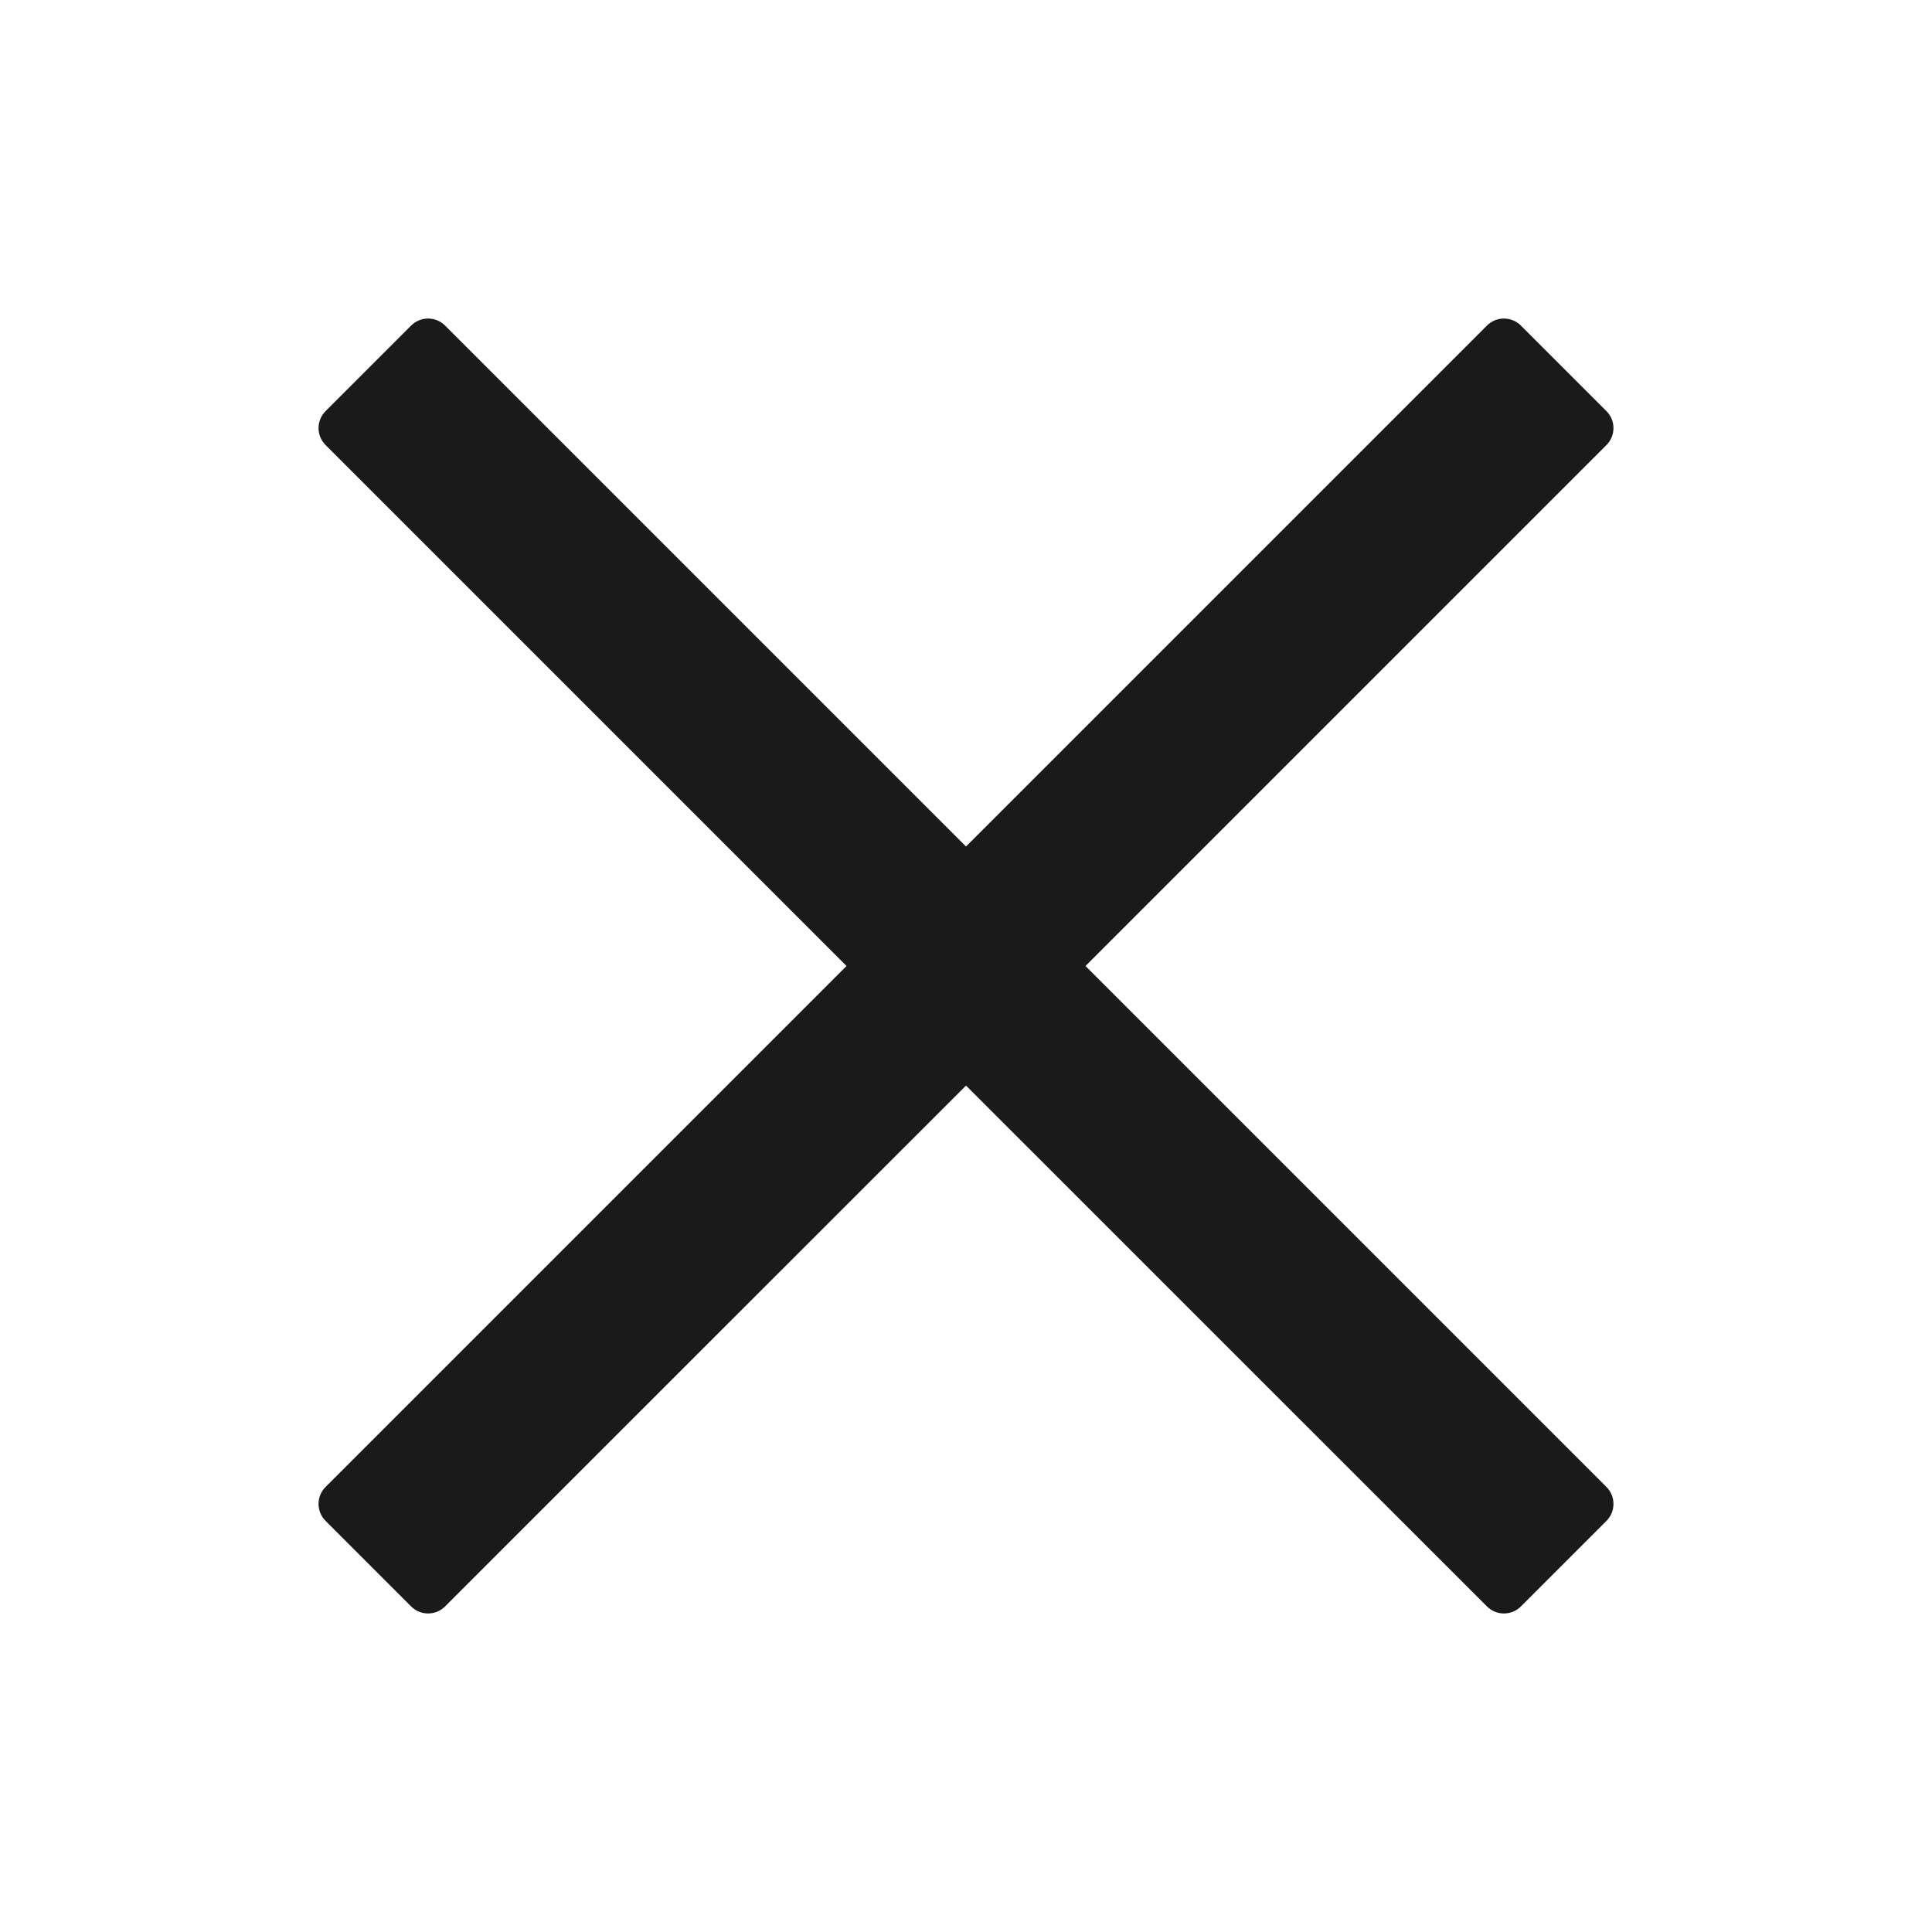
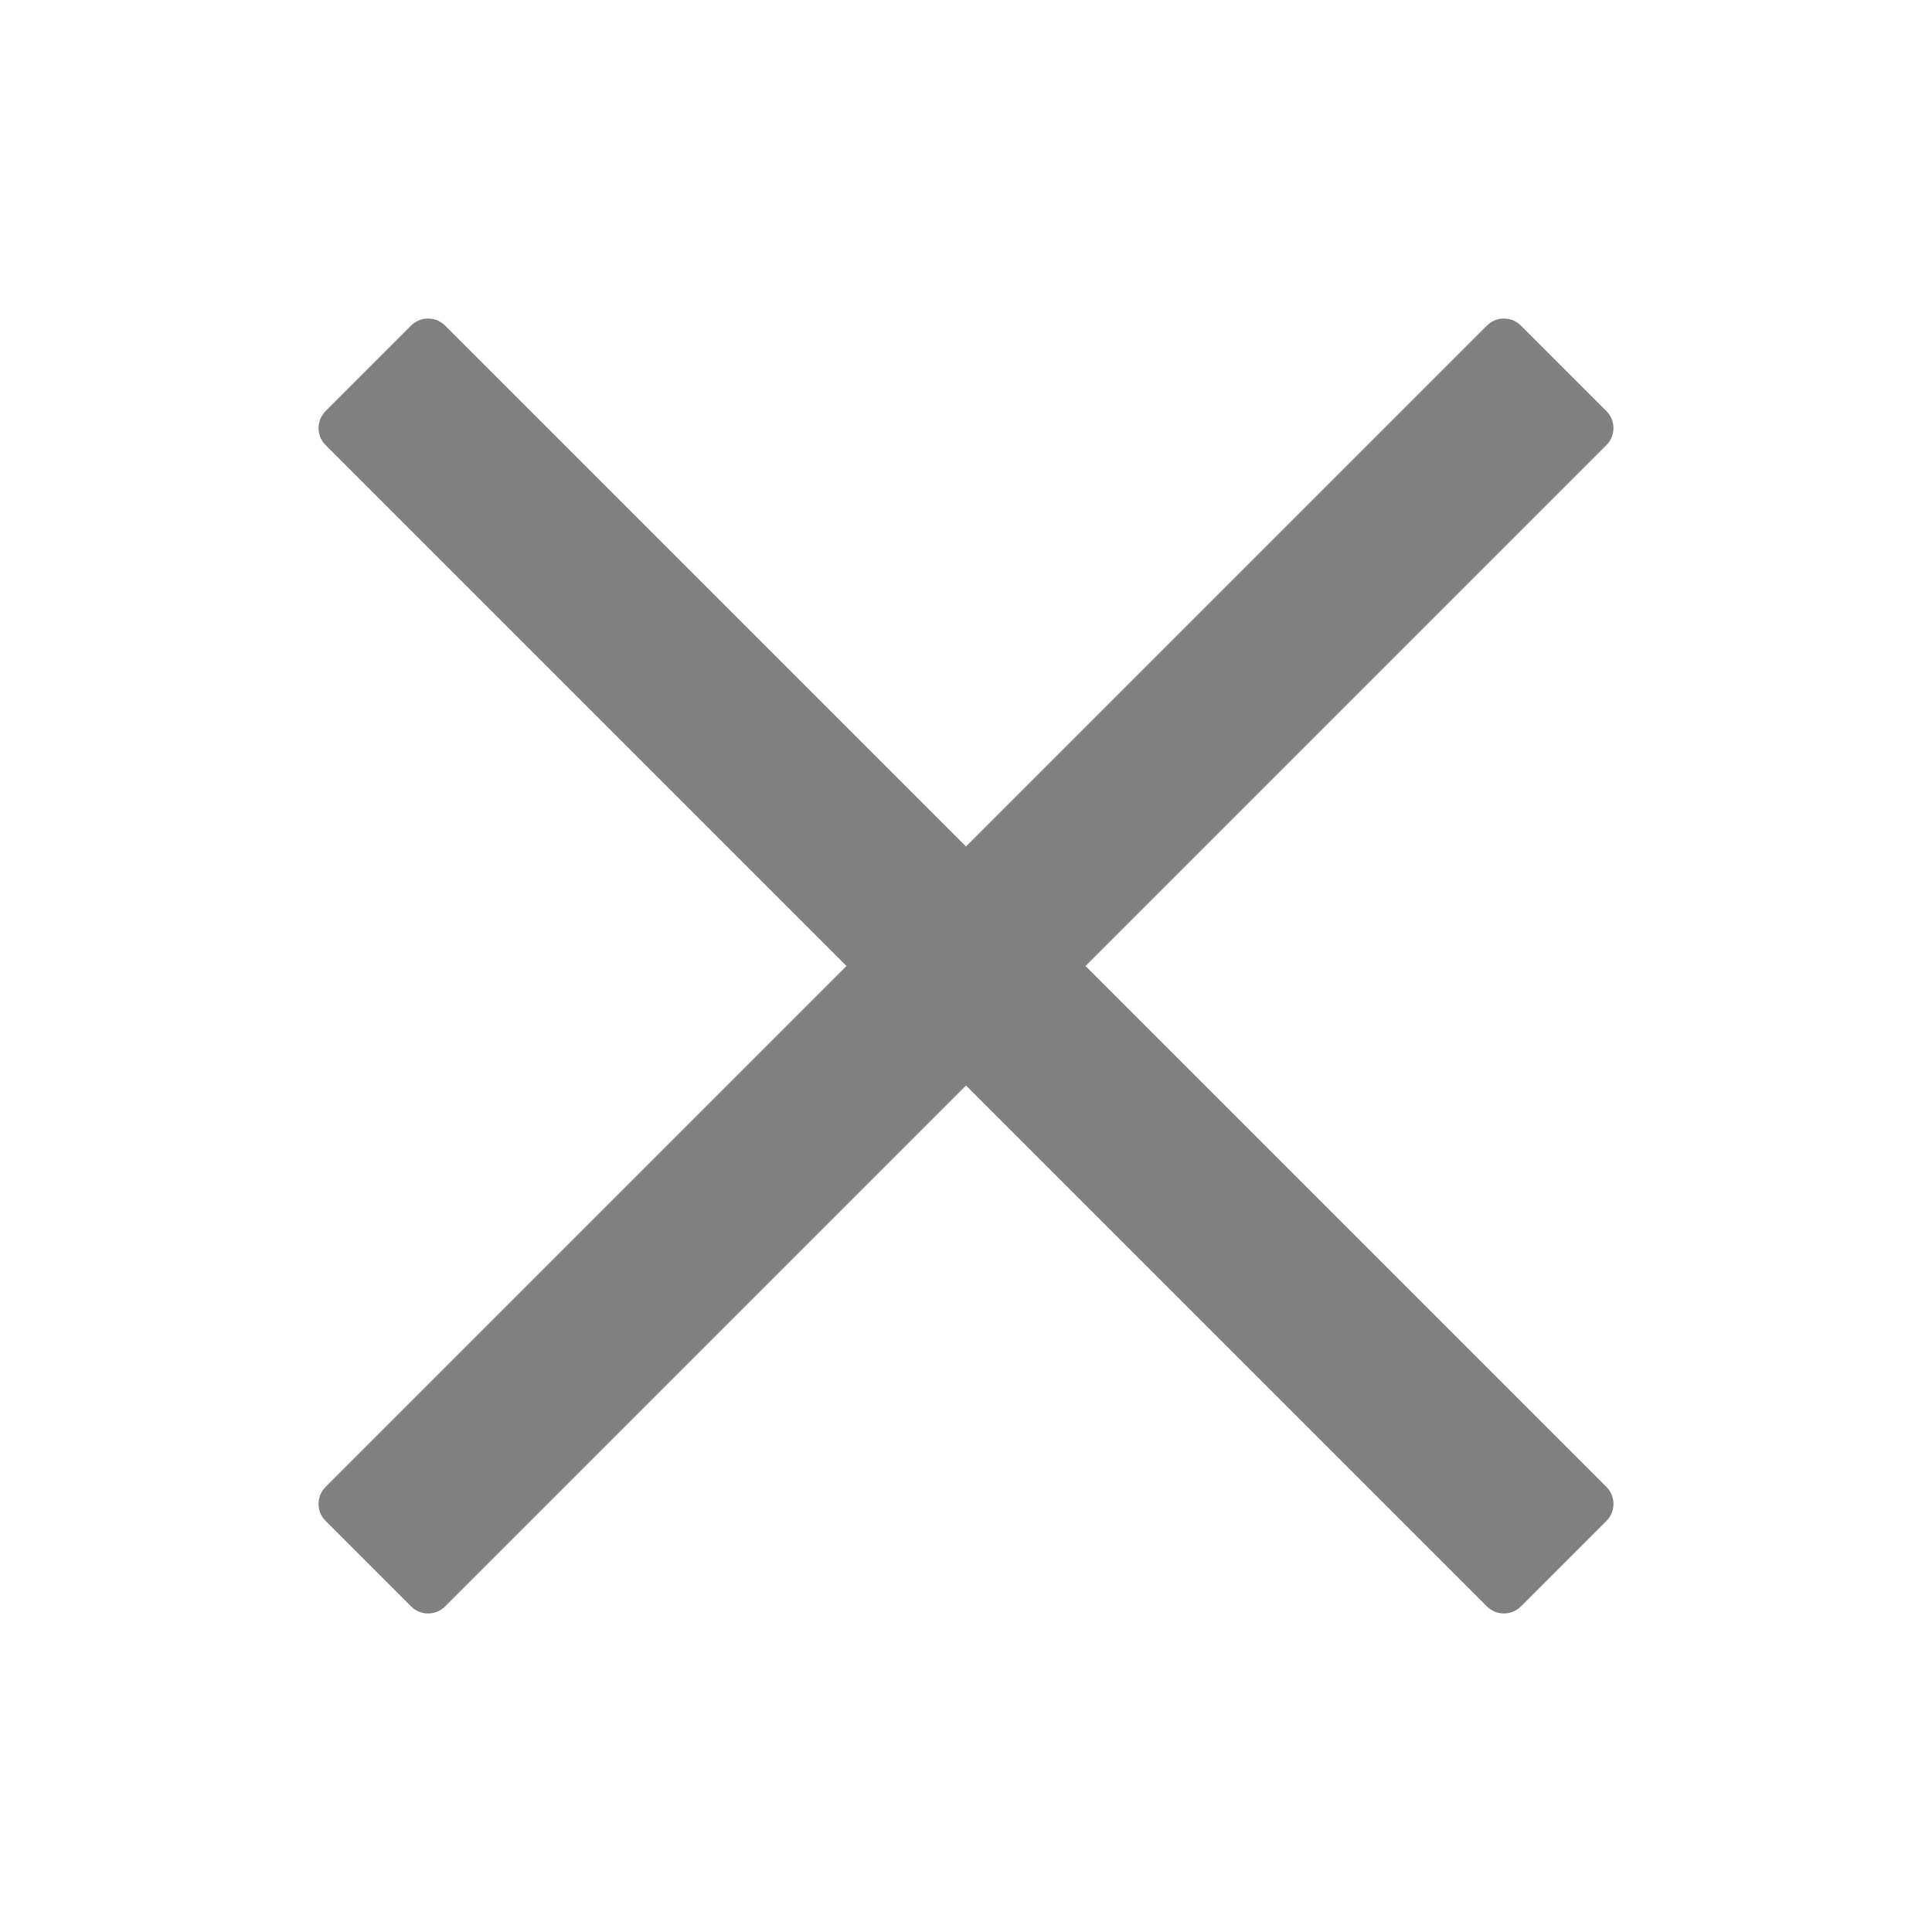
<svg xmlns="http://www.w3.org/2000/svg" width="20" height="20" viewBox="0 0 20 20" fill="none">
-   <g id="suggest/close">
-     <g id="Union">
-       <path d="M4.608 16.629C4.511 16.727 4.352 16.727 4.255 16.629L3.371 15.745C3.273 15.648 3.273 15.489 3.371 15.392L8.763 10L3.371 4.608C3.273 4.511 3.273 4.352 3.371 4.255L4.255 3.371C4.352 3.273 4.511 3.273 4.608 3.371L10 8.763L15.392 3.371C15.489 3.273 15.648 3.273 15.745 3.371L16.629 4.255C16.727 4.352 16.727 4.511 16.629 4.608L11.237 10L16.629 15.392C16.727 15.489 16.727 15.648 16.629 15.745L15.745 16.629C15.648 16.727 15.489 16.727 15.392 16.629L10 11.238L4.608 16.629Z" fill="#1A1A1A" />
-     </g>
-   </g>
+   <path d="M4.608 16.629C4.511 16.727 4.352 16.727 4.255 16.629L3.371 15.745C3.273 15.648 3.273 15.489 3.371 15.392L8.763 10L3.371 4.608C3.273 4.511 3.273 4.352 3.371 4.255L4.255 3.371C4.352 3.273 4.511 3.273 4.608 3.371L10 8.763L15.392 3.371C15.489 3.273 15.648 3.273 15.745 3.371L16.629 4.255C16.727 4.352 16.727 4.511 16.629 4.608L11.237 10L16.629 15.392C16.727 15.489 16.727 15.648 16.629 15.745L15.745 16.629C15.648 16.727 15.489 16.727 15.392 16.629L10 11.237L4.608 16.629Z" fill="#808080" />
</svg>
